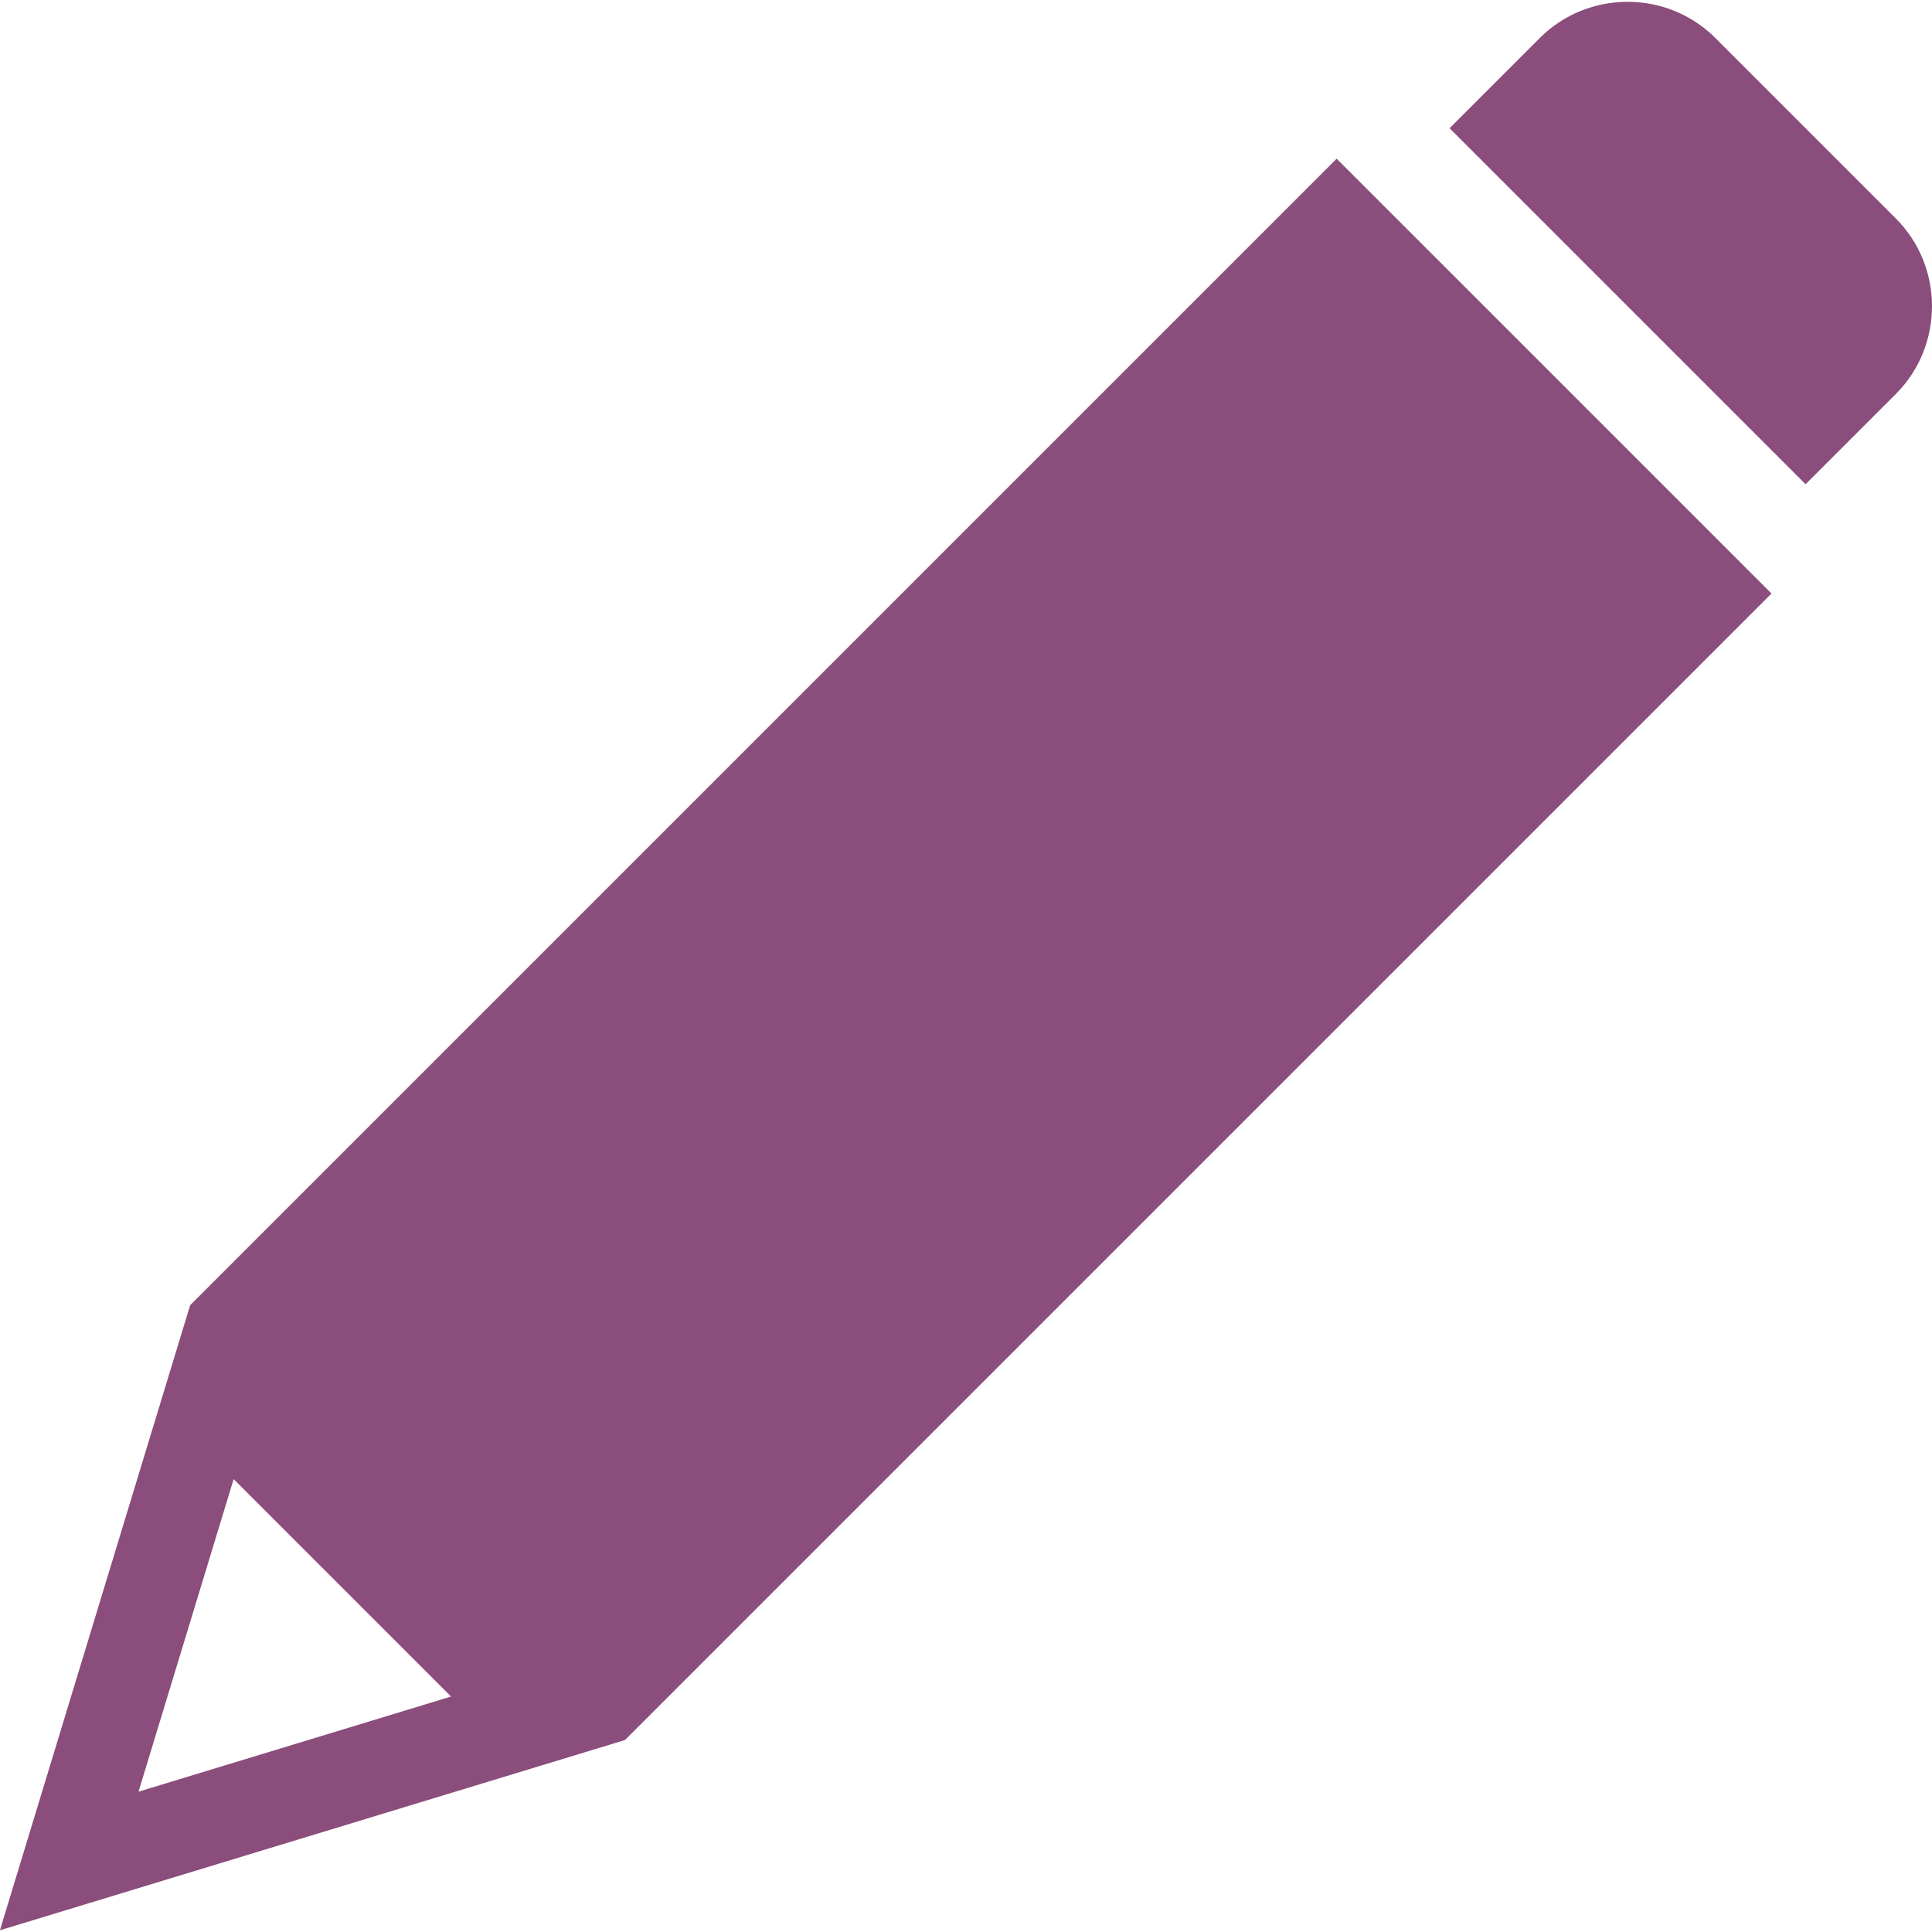
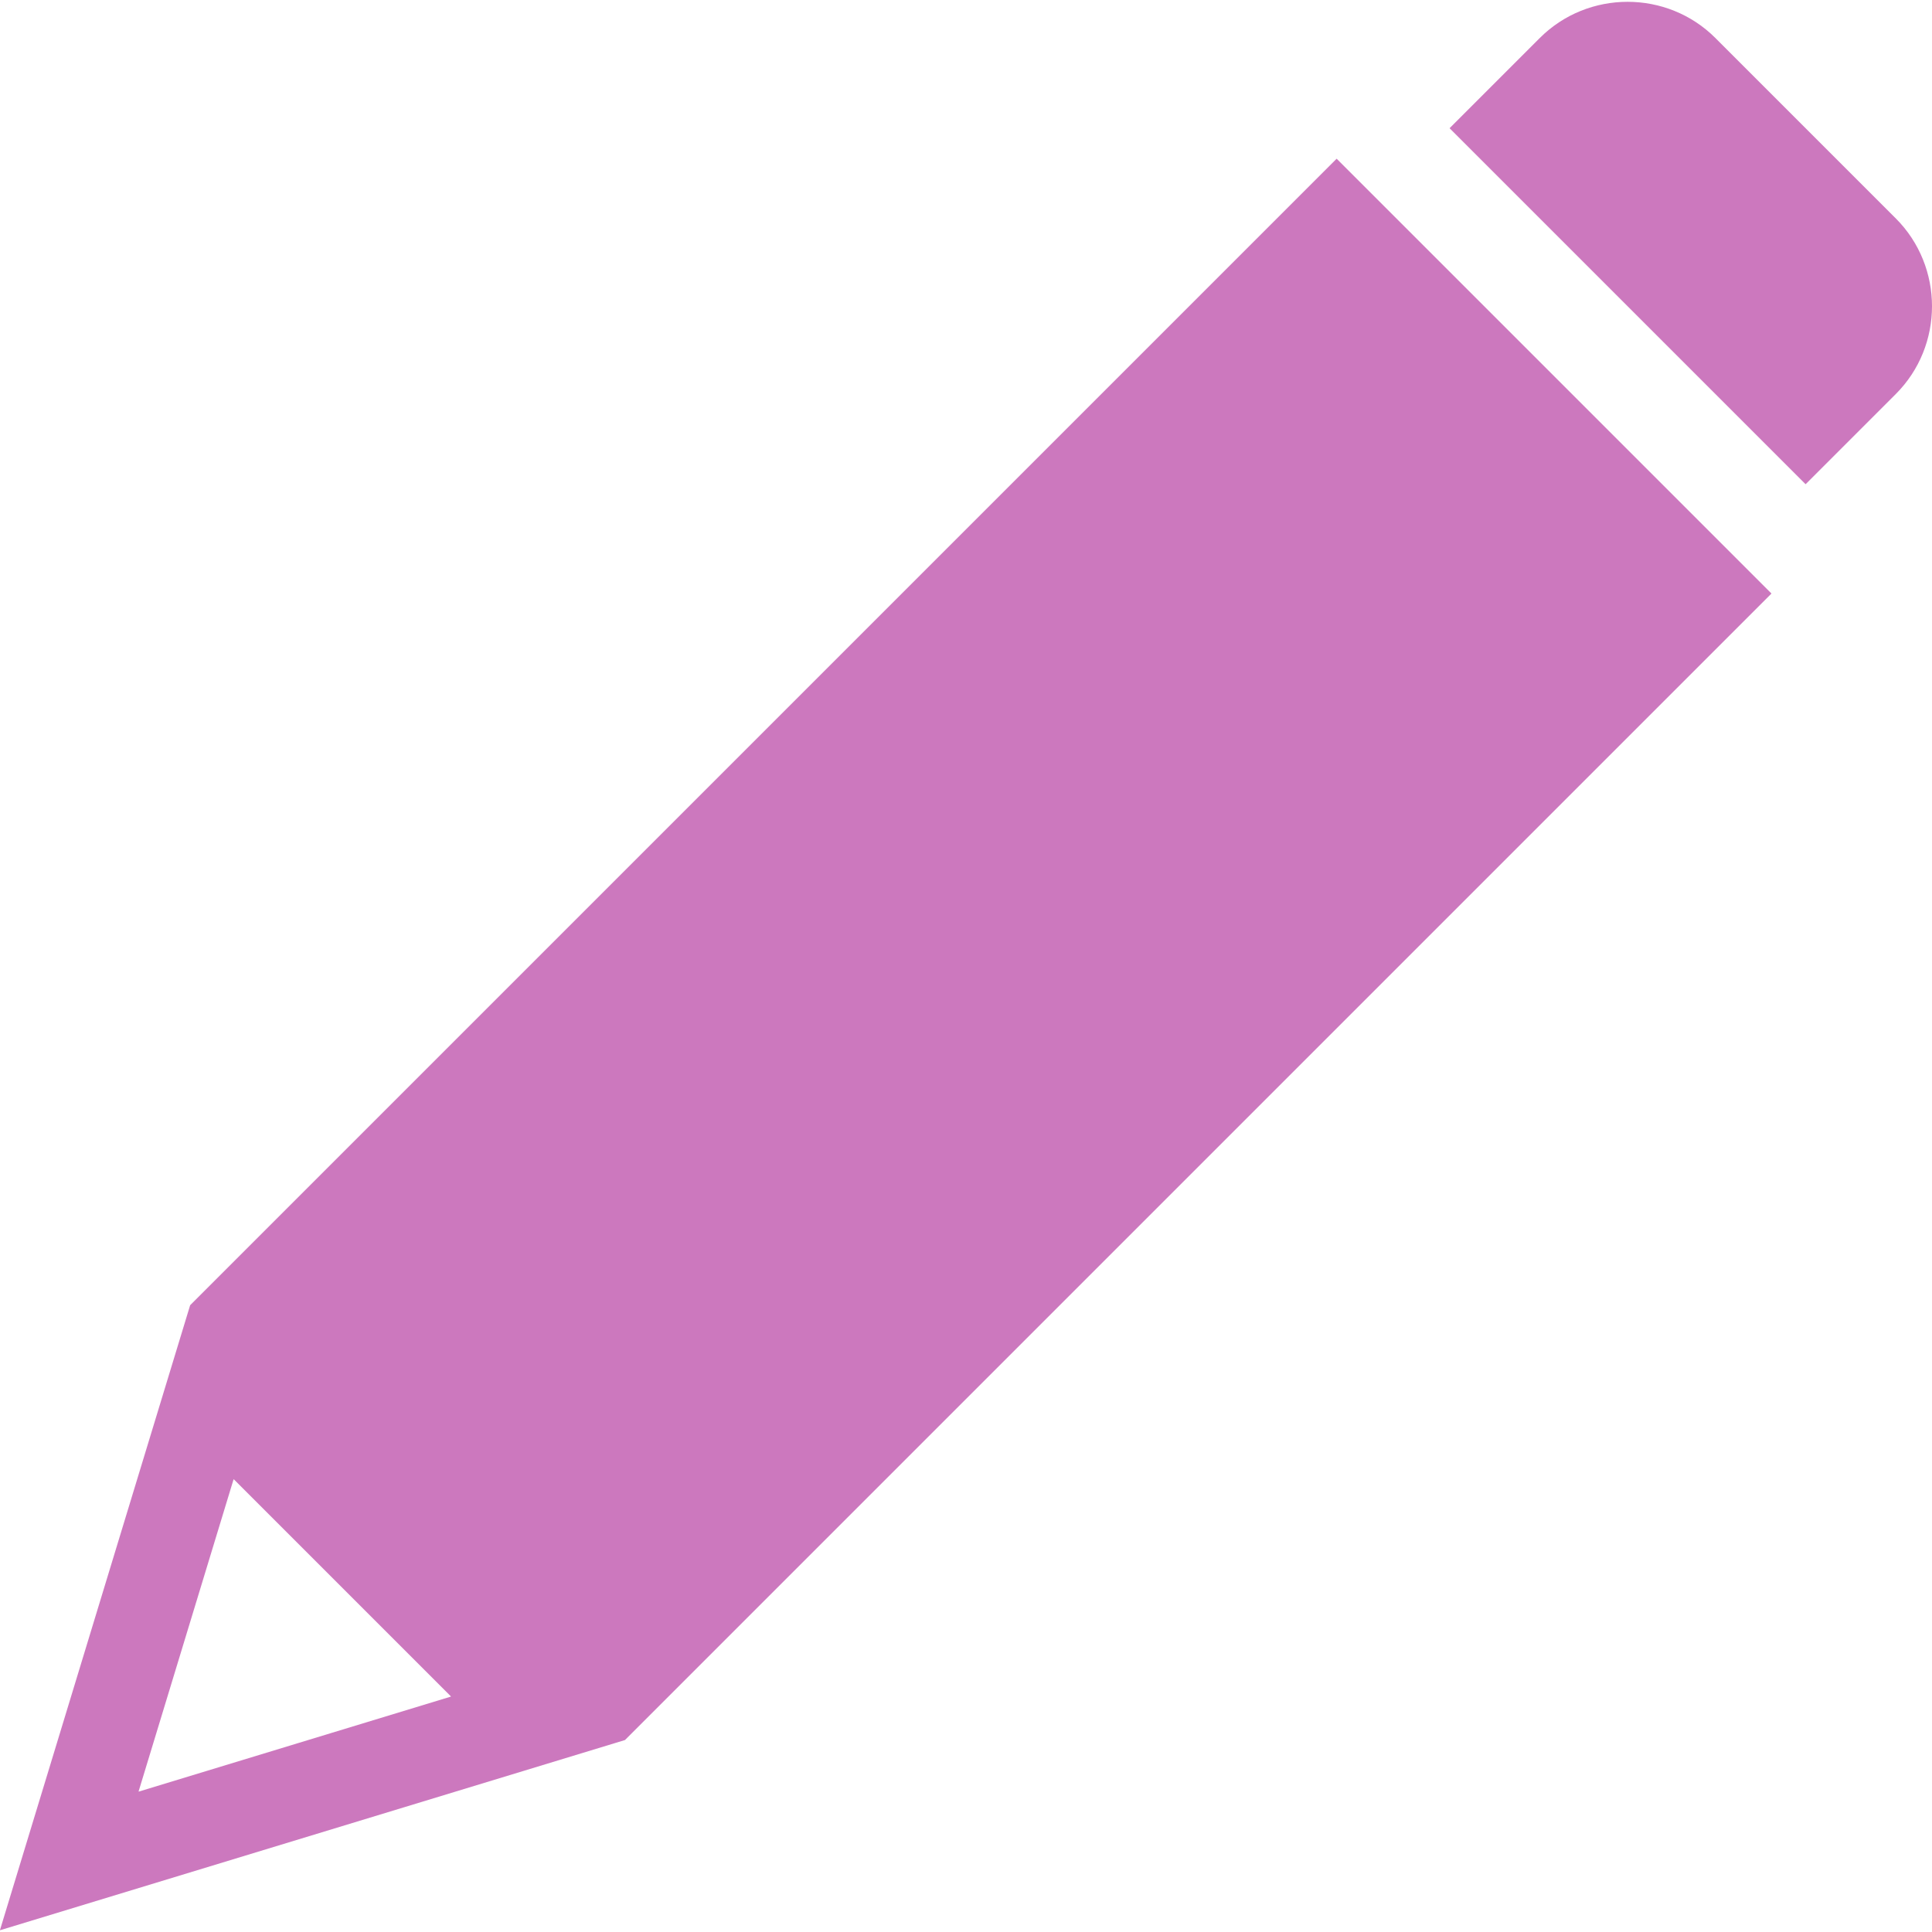
<svg xmlns="http://www.w3.org/2000/svg" version="1.1" id="_x32_" x="0px" y="0px" viewBox="0 0 512 512" style="width: 256px; height: 256px; opacity: 1;" xml:space="preserve">
  <style type="text/css">
- 	.st0{fill:#8B4D7B;}
+ 	.st0{fill:#CC78BE;}
</style>
  <g>
-     <path class="st0" d="M165.628,461.127c0,0,0.827-0.828,1.838-1.839l194.742-194.742c1.012-1.011,1.92-1.92,2.019-2.019   c0.099-0.099,1.008-1.008,2.019-2.019l103.182-103.182c0.018-0.018,0.018-0.048,0-0.067L354.259,42.092   c-0.018-0.018-0.048-0.018-0.067,0L251.01,145.274c-1.011,1.011-1.92,1.92-2.019,2.019c-0.099,0.099-1.008,1.008-2.019,2.019   L50.401,345.884c-0.006,0.006-0.01,0.012-0.012,0.02L0.002,511.459c-0.011,0.036,0.023,0.07,0.059,0.059l163.079-49.633   C164.508,461.468,165.628,461.127,165.628,461.127z M36.734,474.727l25.159-82.666c0.01-0.034,0.053-0.045,0.078-0.02   l57.507,57.507c0.025,0.025,0.014,0.068-0.02,0.078l-82.666,25.16C36.756,474.797,36.722,474.764,36.734,474.727z" style="fill: rgb(139, 77, 123);" />
-     <path class="st0" d="M502.398,104.432c12.803-12.804,12.803-33.754,0-46.558l-47.791-47.792c-12.804-12.803-33.754-12.803-46.558,0   l-23.862,23.862c-0.018,0.018-0.018,0.048,0,0.067l94.282,94.282c0.018,0.018,0.048,0.018,0.067,0L502.398,104.432z" style="fill: rgb(139, 77, 123);" />
+     <path class="st0" d="M165.628,461.127c0,0,0.827-0.828,1.838-1.839l194.742-194.742c1.012-1.011,1.92-1.92,2.019-2.019   c0.099-0.099,1.008-1.008,2.019-2.019l103.182-103.182c0.018-0.018,0.018-0.048,0-0.067L354.259,42.092   c-0.018-0.018-0.048-0.018-0.067,0L251.01,145.274c-1.011,1.011-1.92,1.92-2.019,2.019c-0.099,0.099-1.008,1.008-2.019,2.019   L50.401,345.884c-0.006,0.006-0.01,0.012-0.012,0.02L0.002,511.459c-0.011,0.036,0.023,0.07,0.059,0.059l163.079-49.633   C164.508,461.468,165.628,461.127,165.628,461.127z M36.734,474.727l25.159-82.666c0.01-0.034,0.053-0.045,0.078-0.02   l57.507,57.507c0.025,0.025,0.014,0.068-0.02,0.078l-82.666,25.16C36.756,474.797,36.722,474.764,36.734,474.727z" style="fill: rgb(204, 120, 190);" />
+     <path class="st0" d="M502.398,104.432c12.803-12.804,12.803-33.754,0-46.558l-47.791-47.792c-12.804-12.803-33.754-12.803-46.558,0   l-23.862,23.862c-0.018,0.018-0.018,0.048,0,0.067l94.282,94.282c0.018,0.018,0.048,0.018,0.067,0L502.398,104.432z" style="fill: rgb(204, 120, 190);" />
  </g>
</svg>
